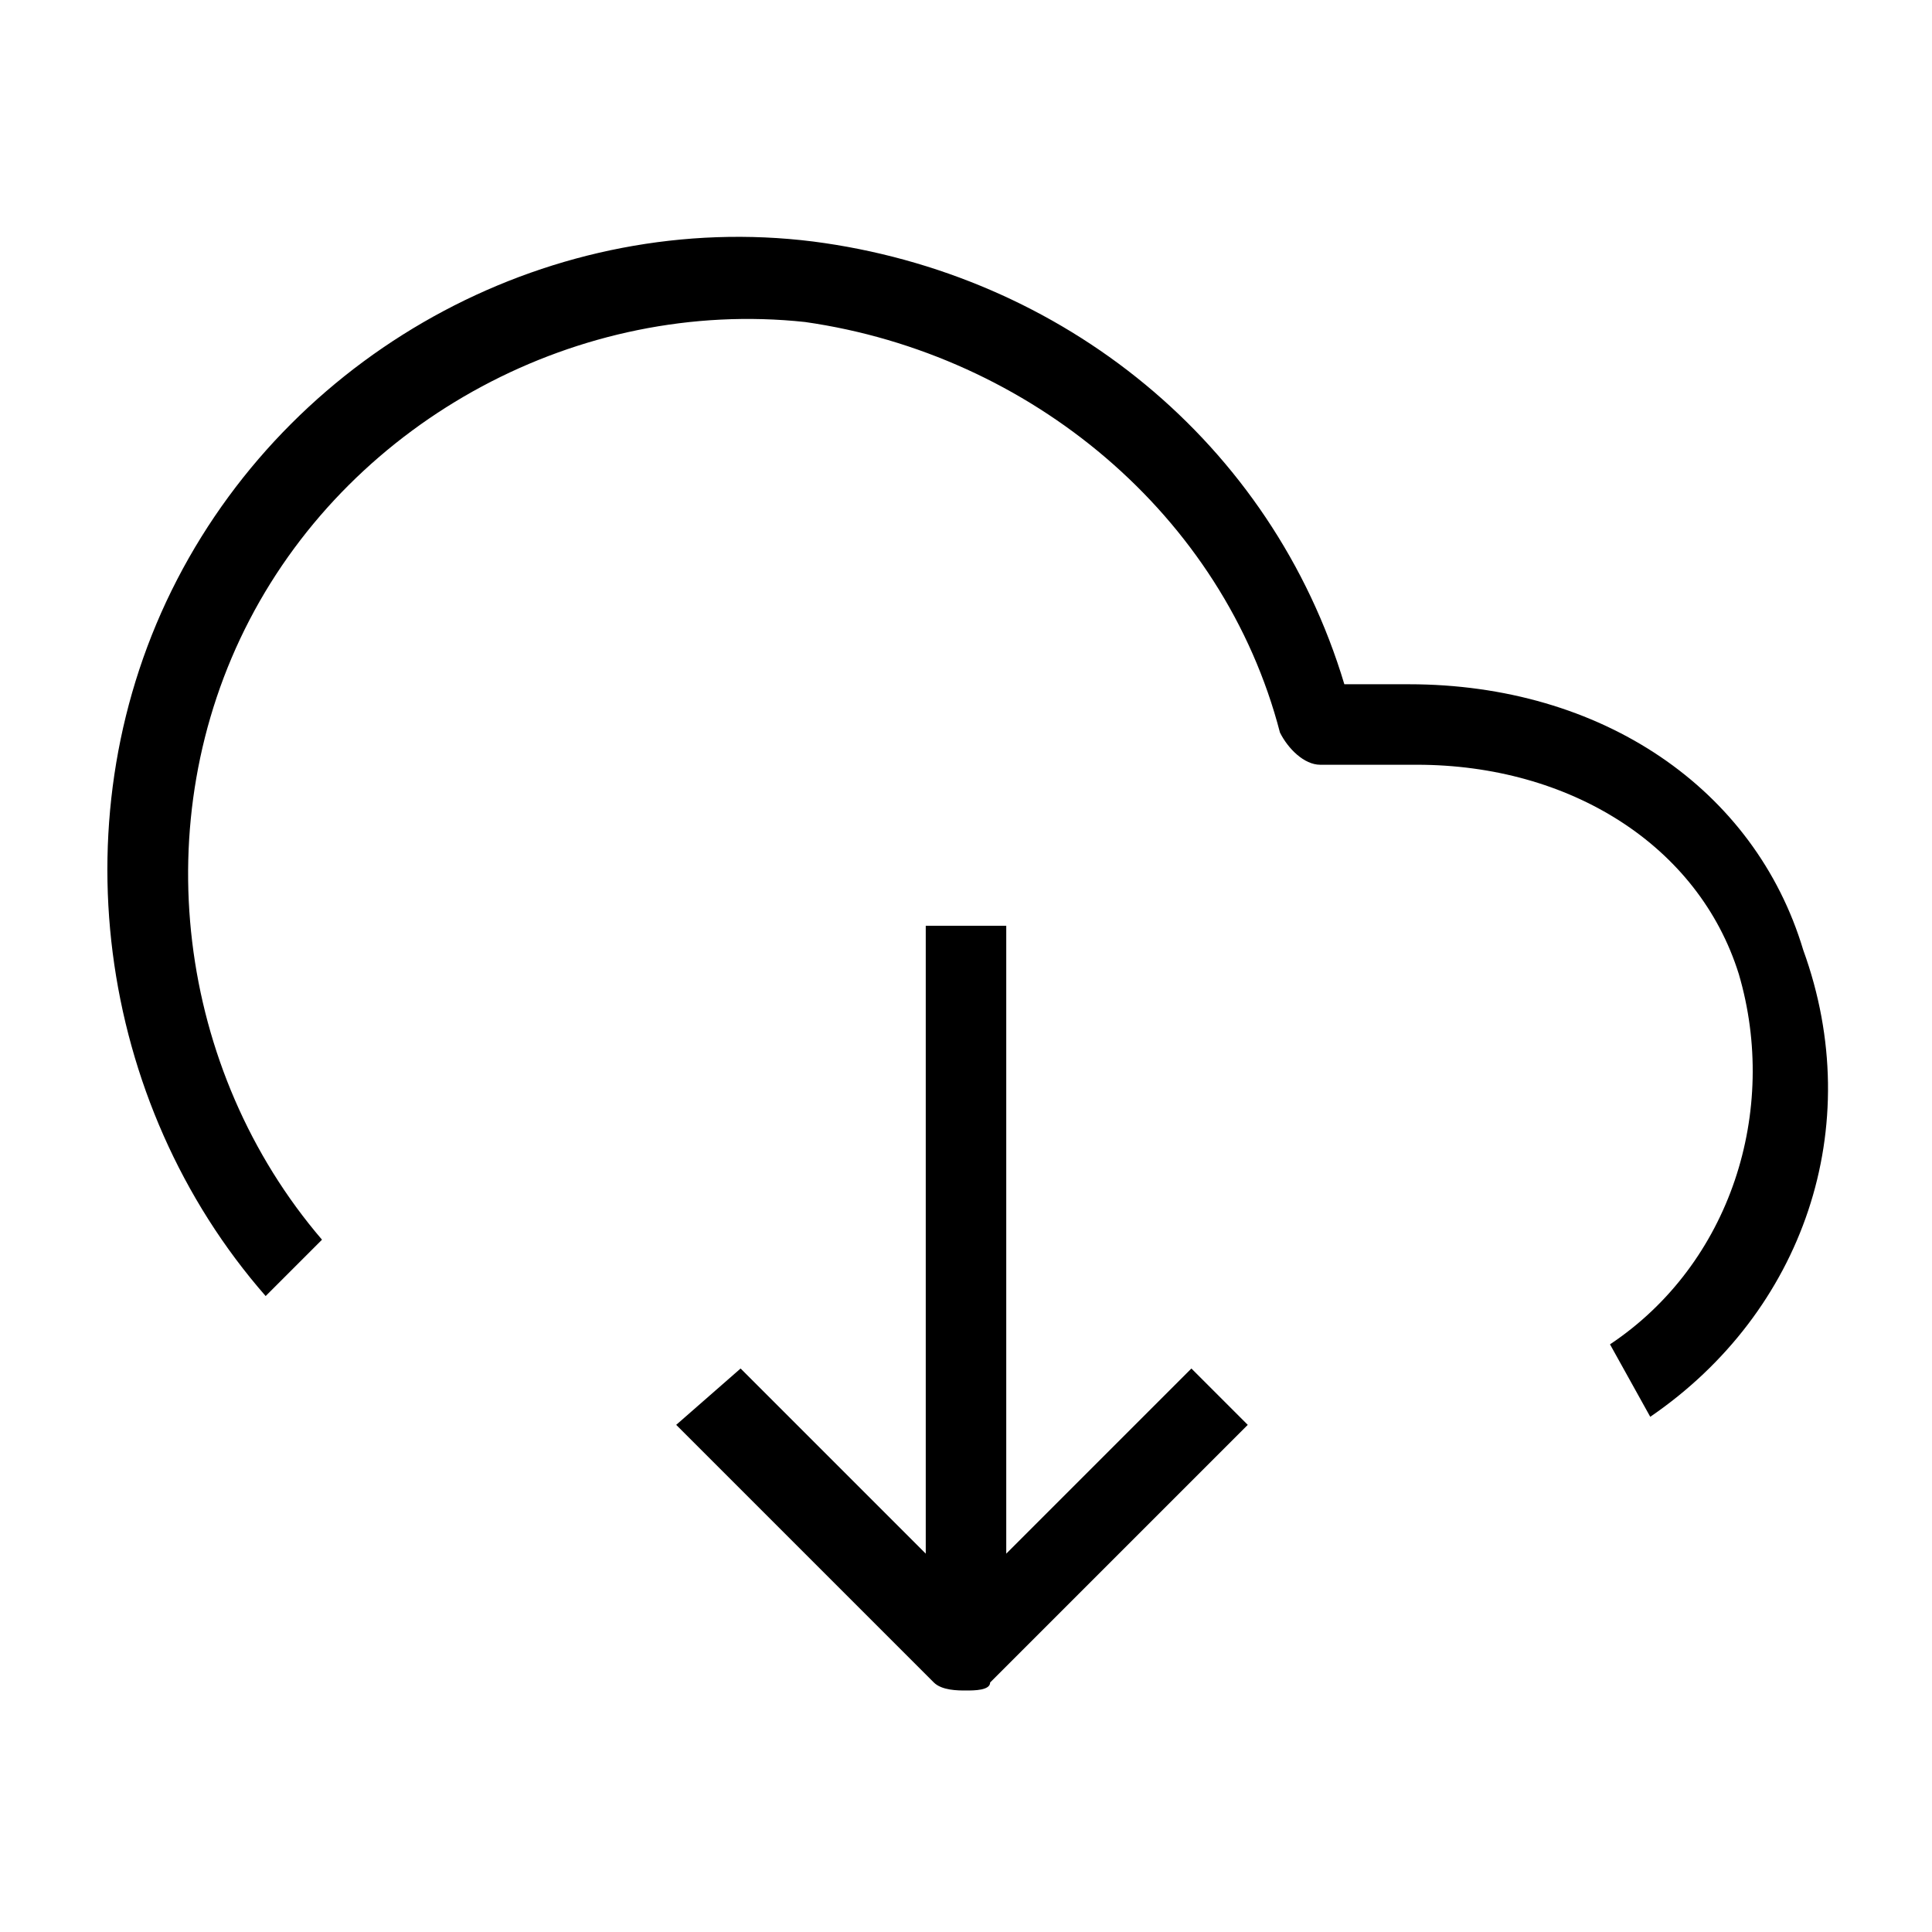
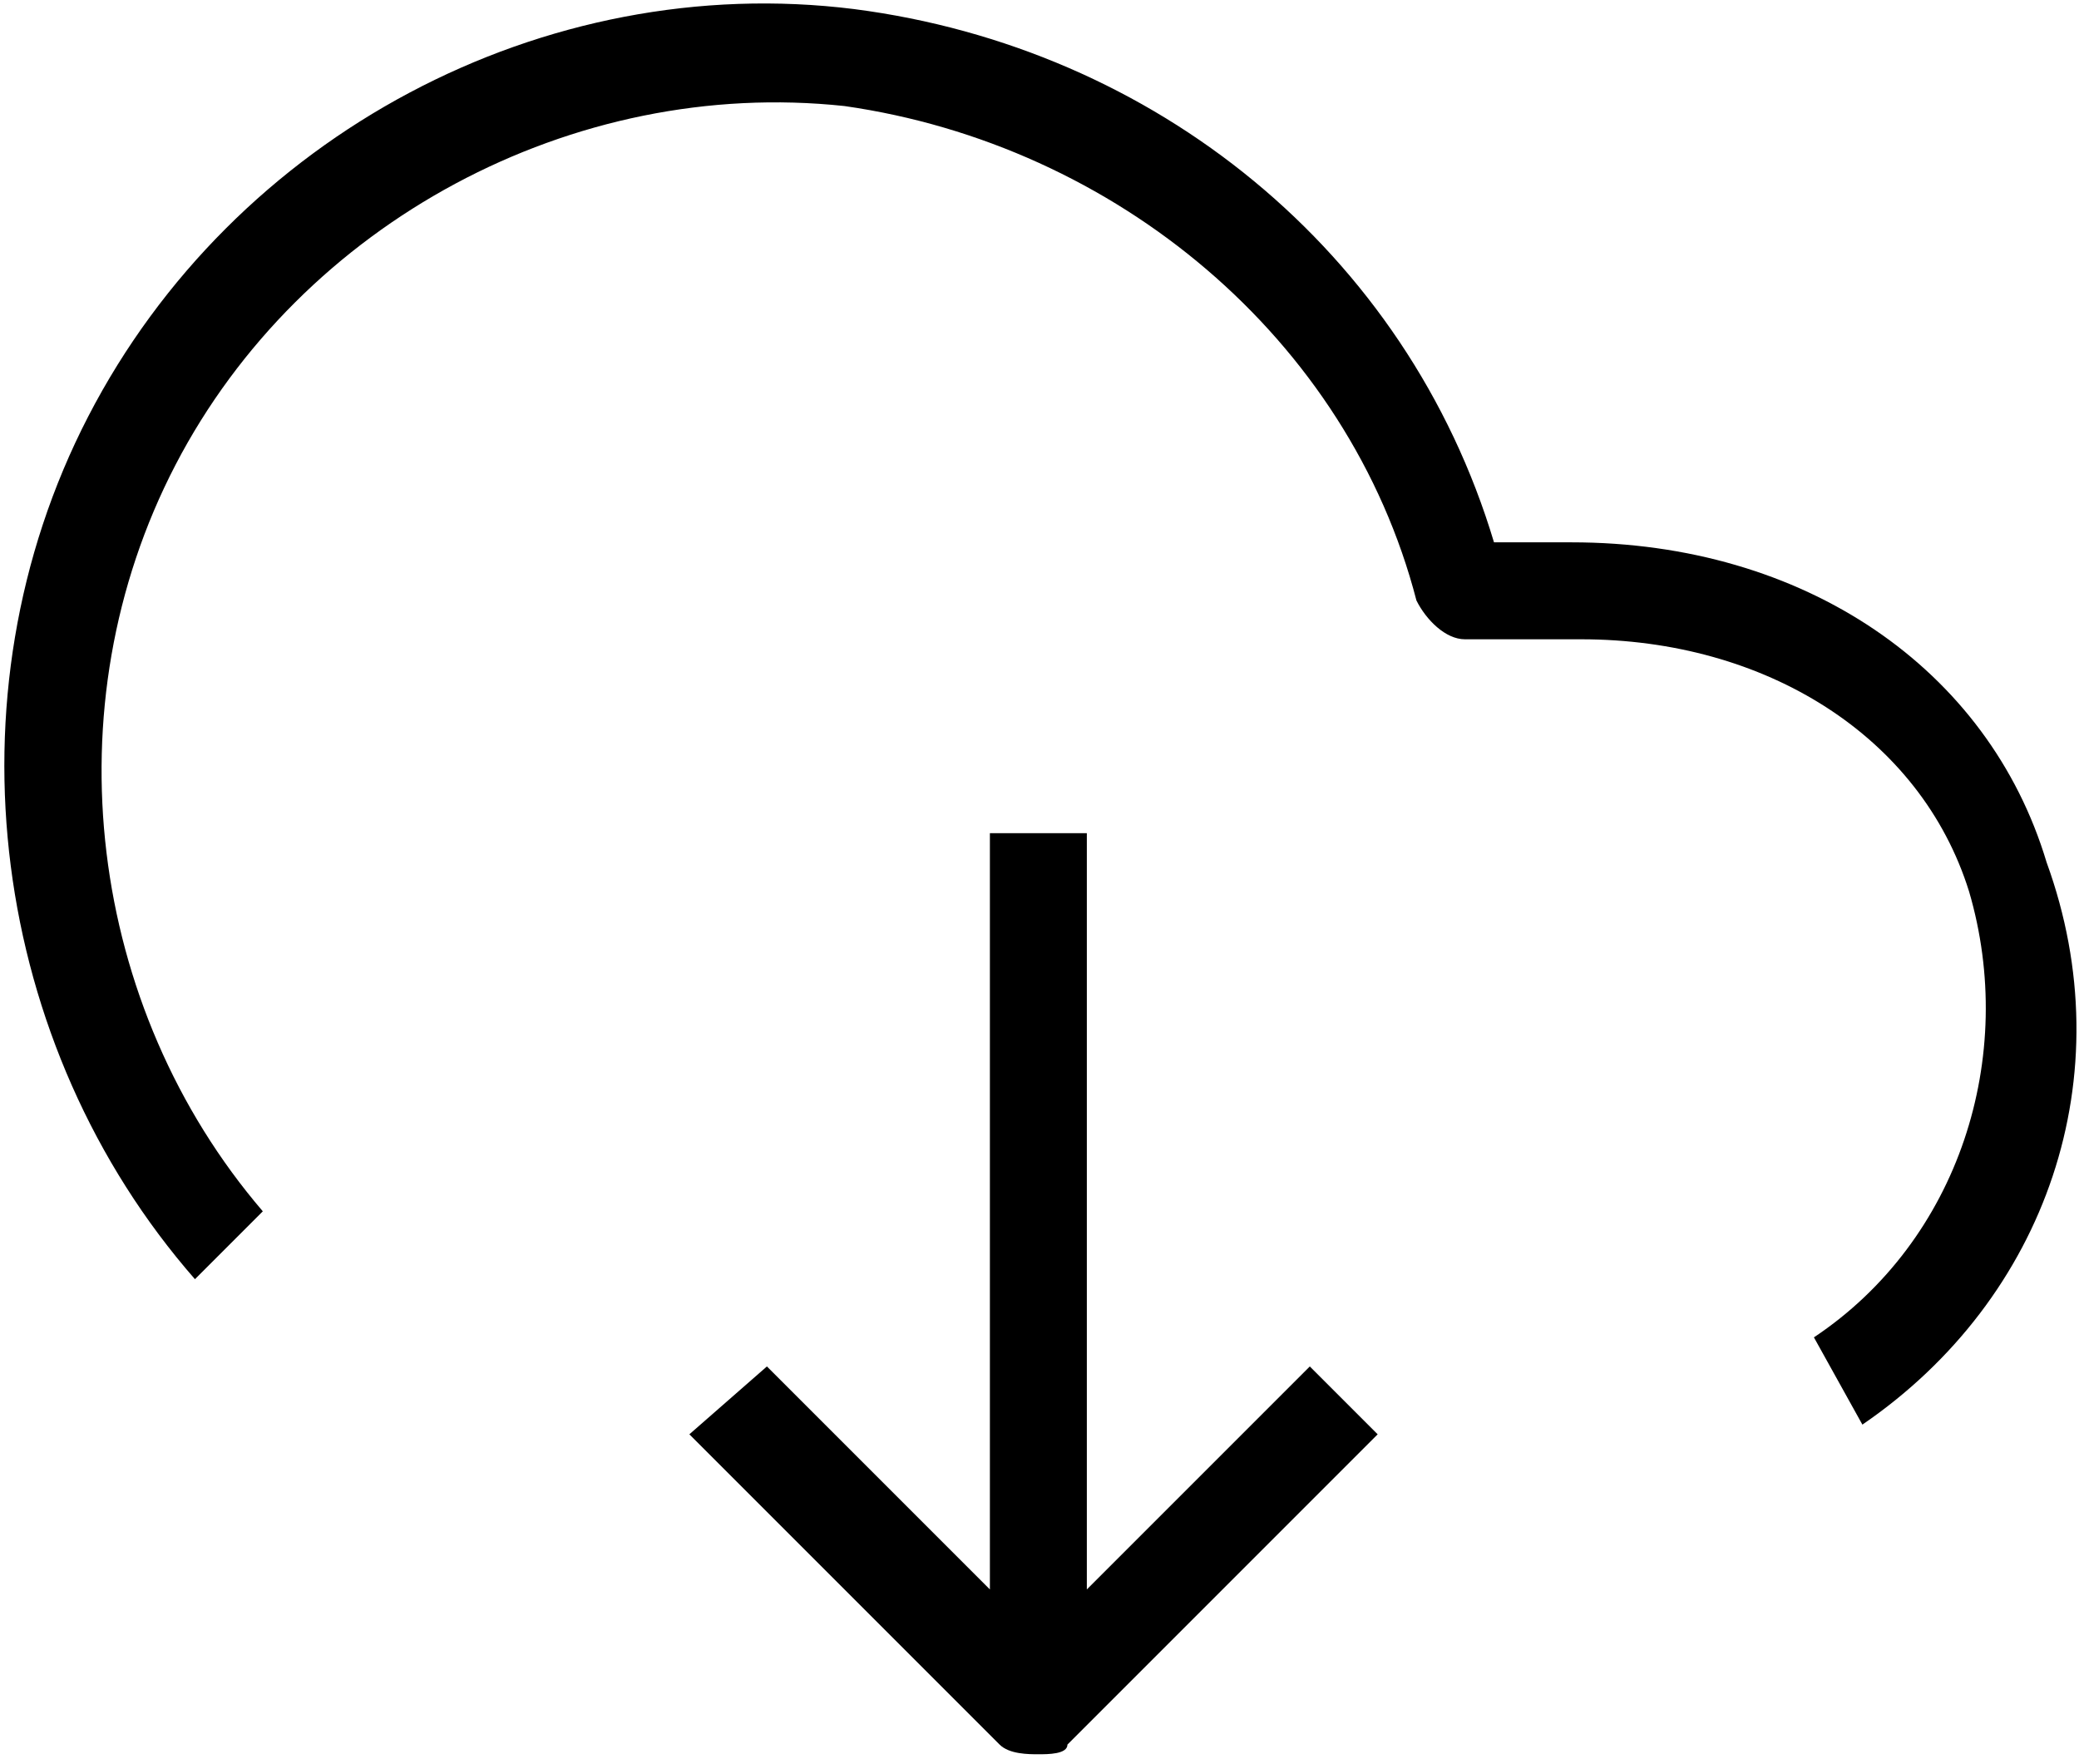
- <svg xmlns="http://www.w3.org/2000/svg" viewBox="0 0 1024 1024">
+ <svg xmlns="http://www.w3.org/2000/svg" viewBox="55 124 915 776">
  <path fill="#000000" d="M874.667 750.933l-21.333-38.4c64-42.667 89.6-123.733 68.267-196.267-21.333-68.267-89.6-110.933-170.667-110.933h-51.2c-8.533 0-17.067-8.533-21.333-17.067-29.867-115.2-132.267-200.533-251.733-217.6-119.467-12.8-238.933 51.2-294.4 157.867-55.467 106.667-38.4 238.933 38.4 328.533l-29.867 29.867c-89.6-102.4-110.933-256-46.933-379.733C157.867 183.467 294.4 110.933 430.933 128c132.267 17.067 243.2 106.667 281.6 234.667h34.133c102.4 0 183.467 55.467 209.067 140.8 34.133 93.867 0 192-81.067 247.467zM490.667 490.667h42.667v384h-42.667zM512 896c-4.267 0-12.8 0-17.067-4.267l-136.533-136.533 34.133-29.867 119.467 119.467 119.467-119.467 29.867 29.867-136.533 136.533c0 4.267-8.533 4.267-12.8 4.267z" />
</svg>
